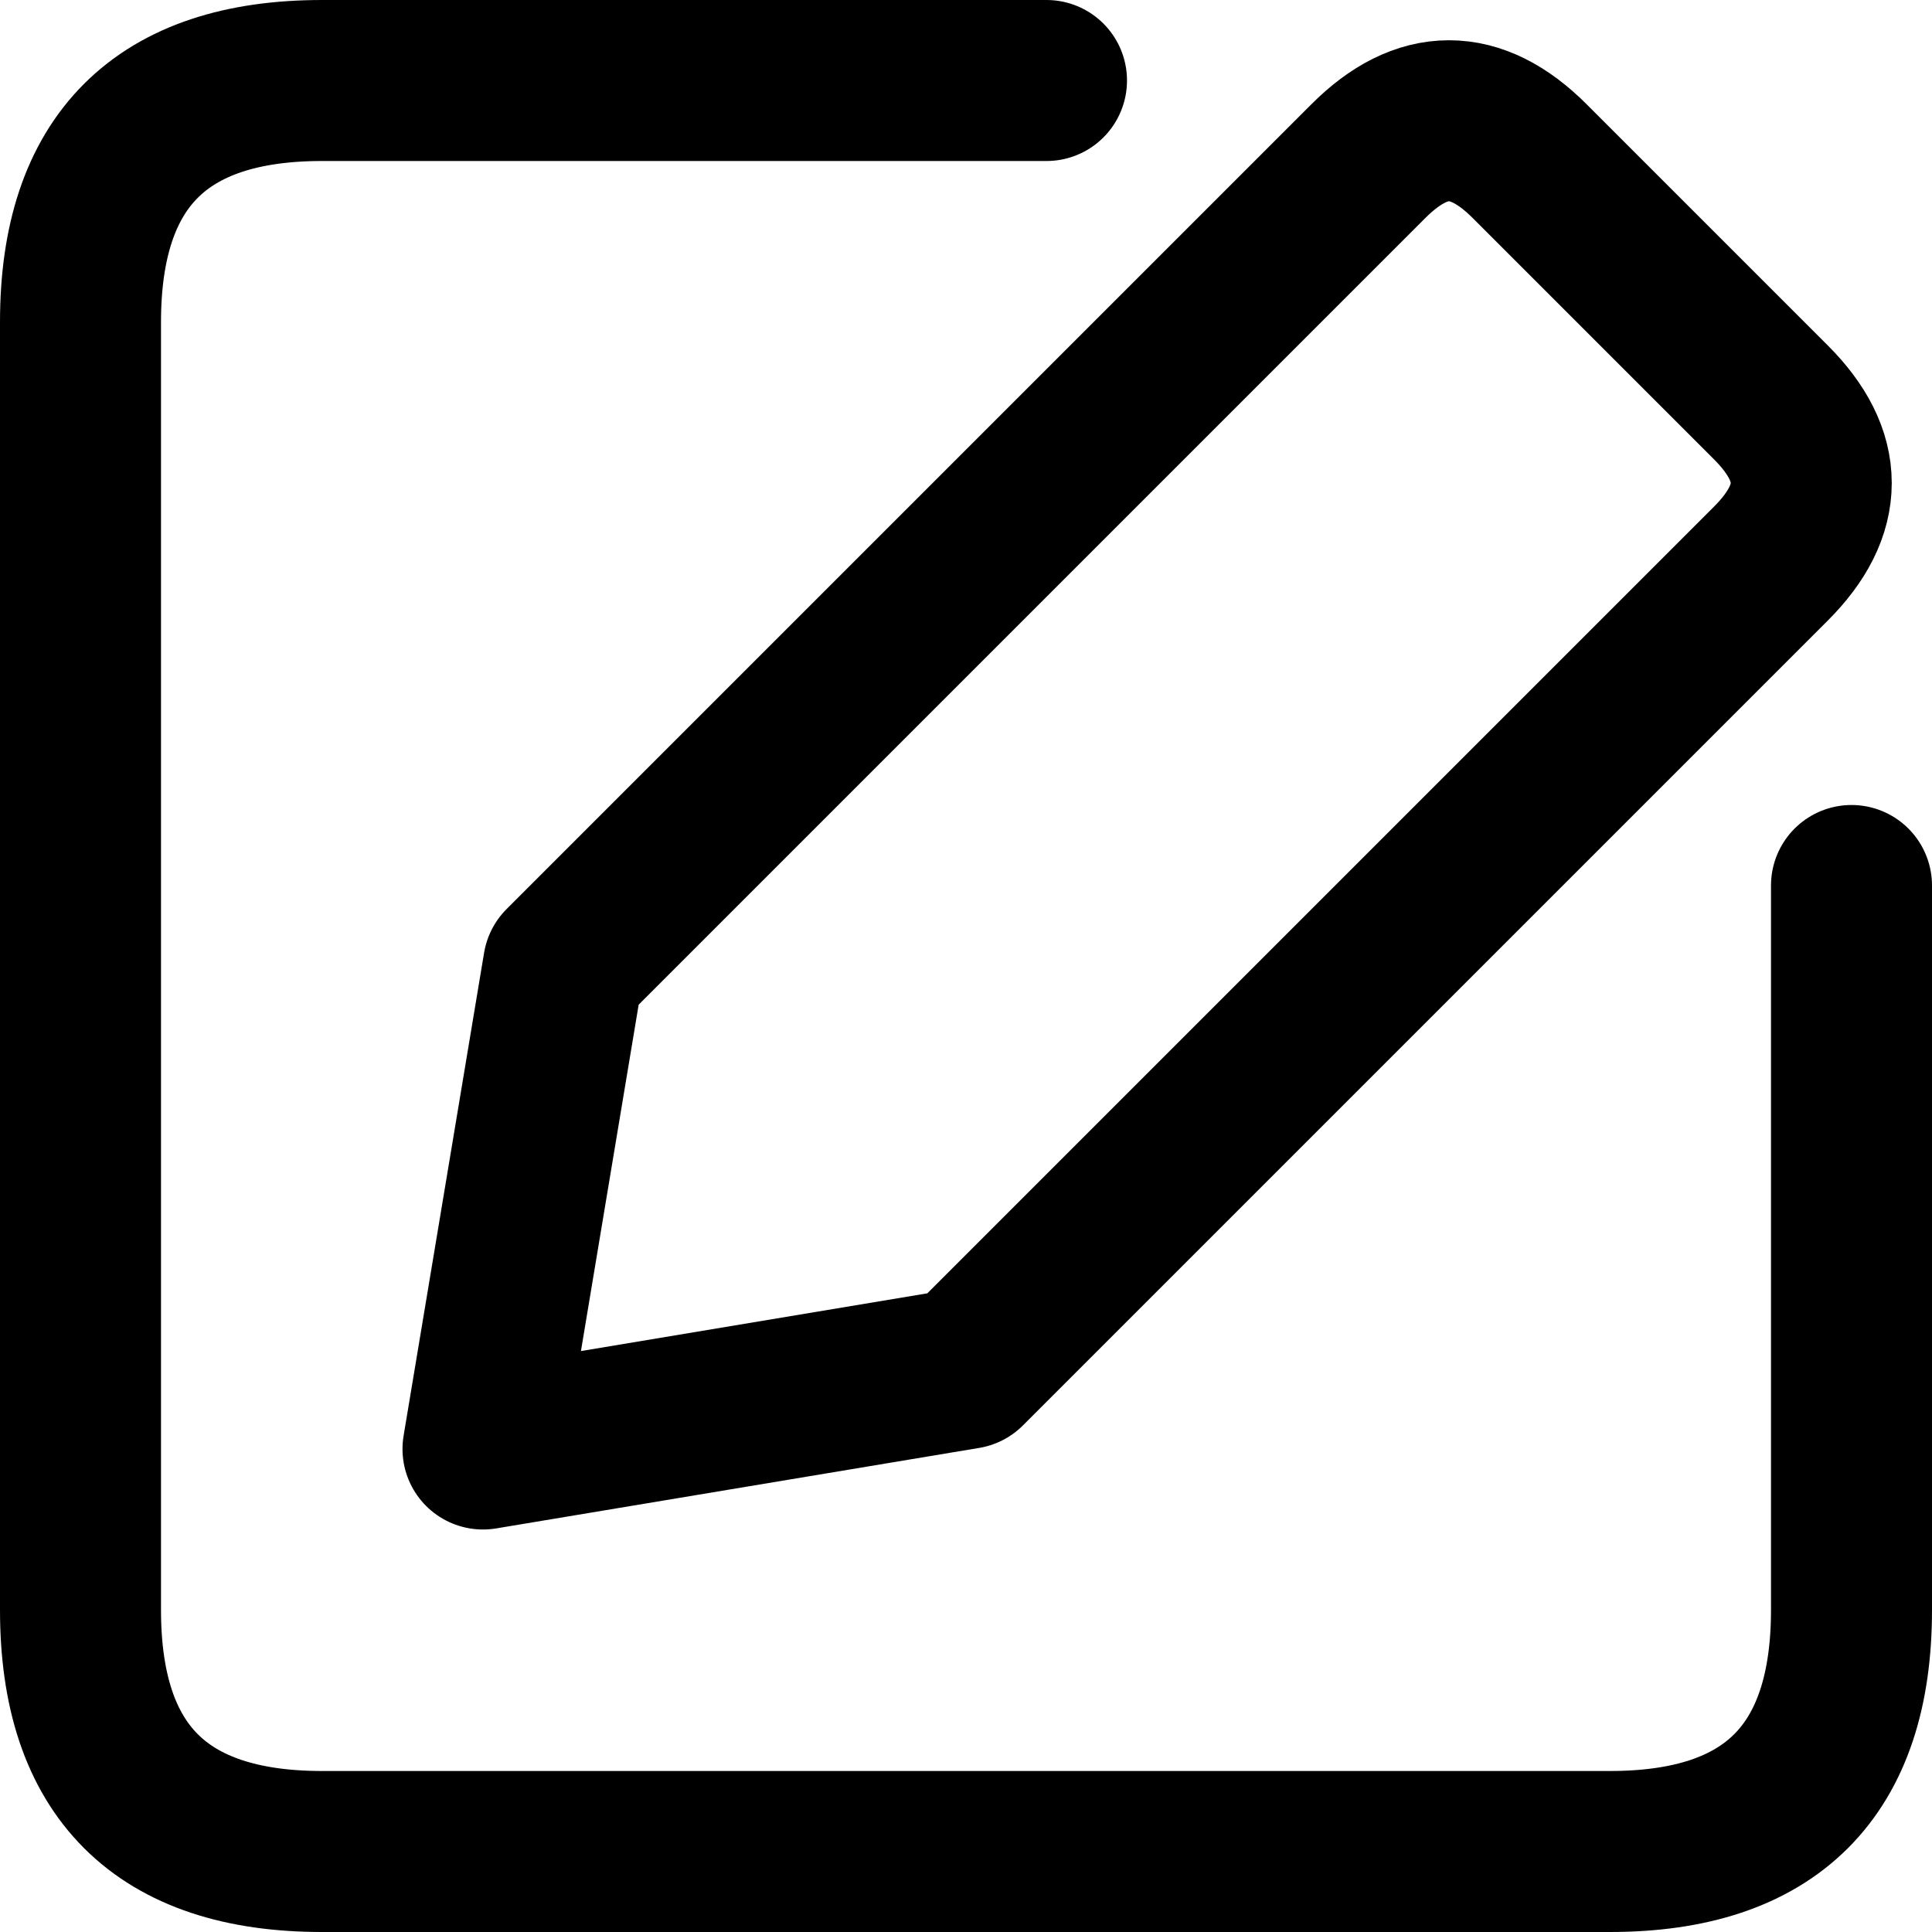
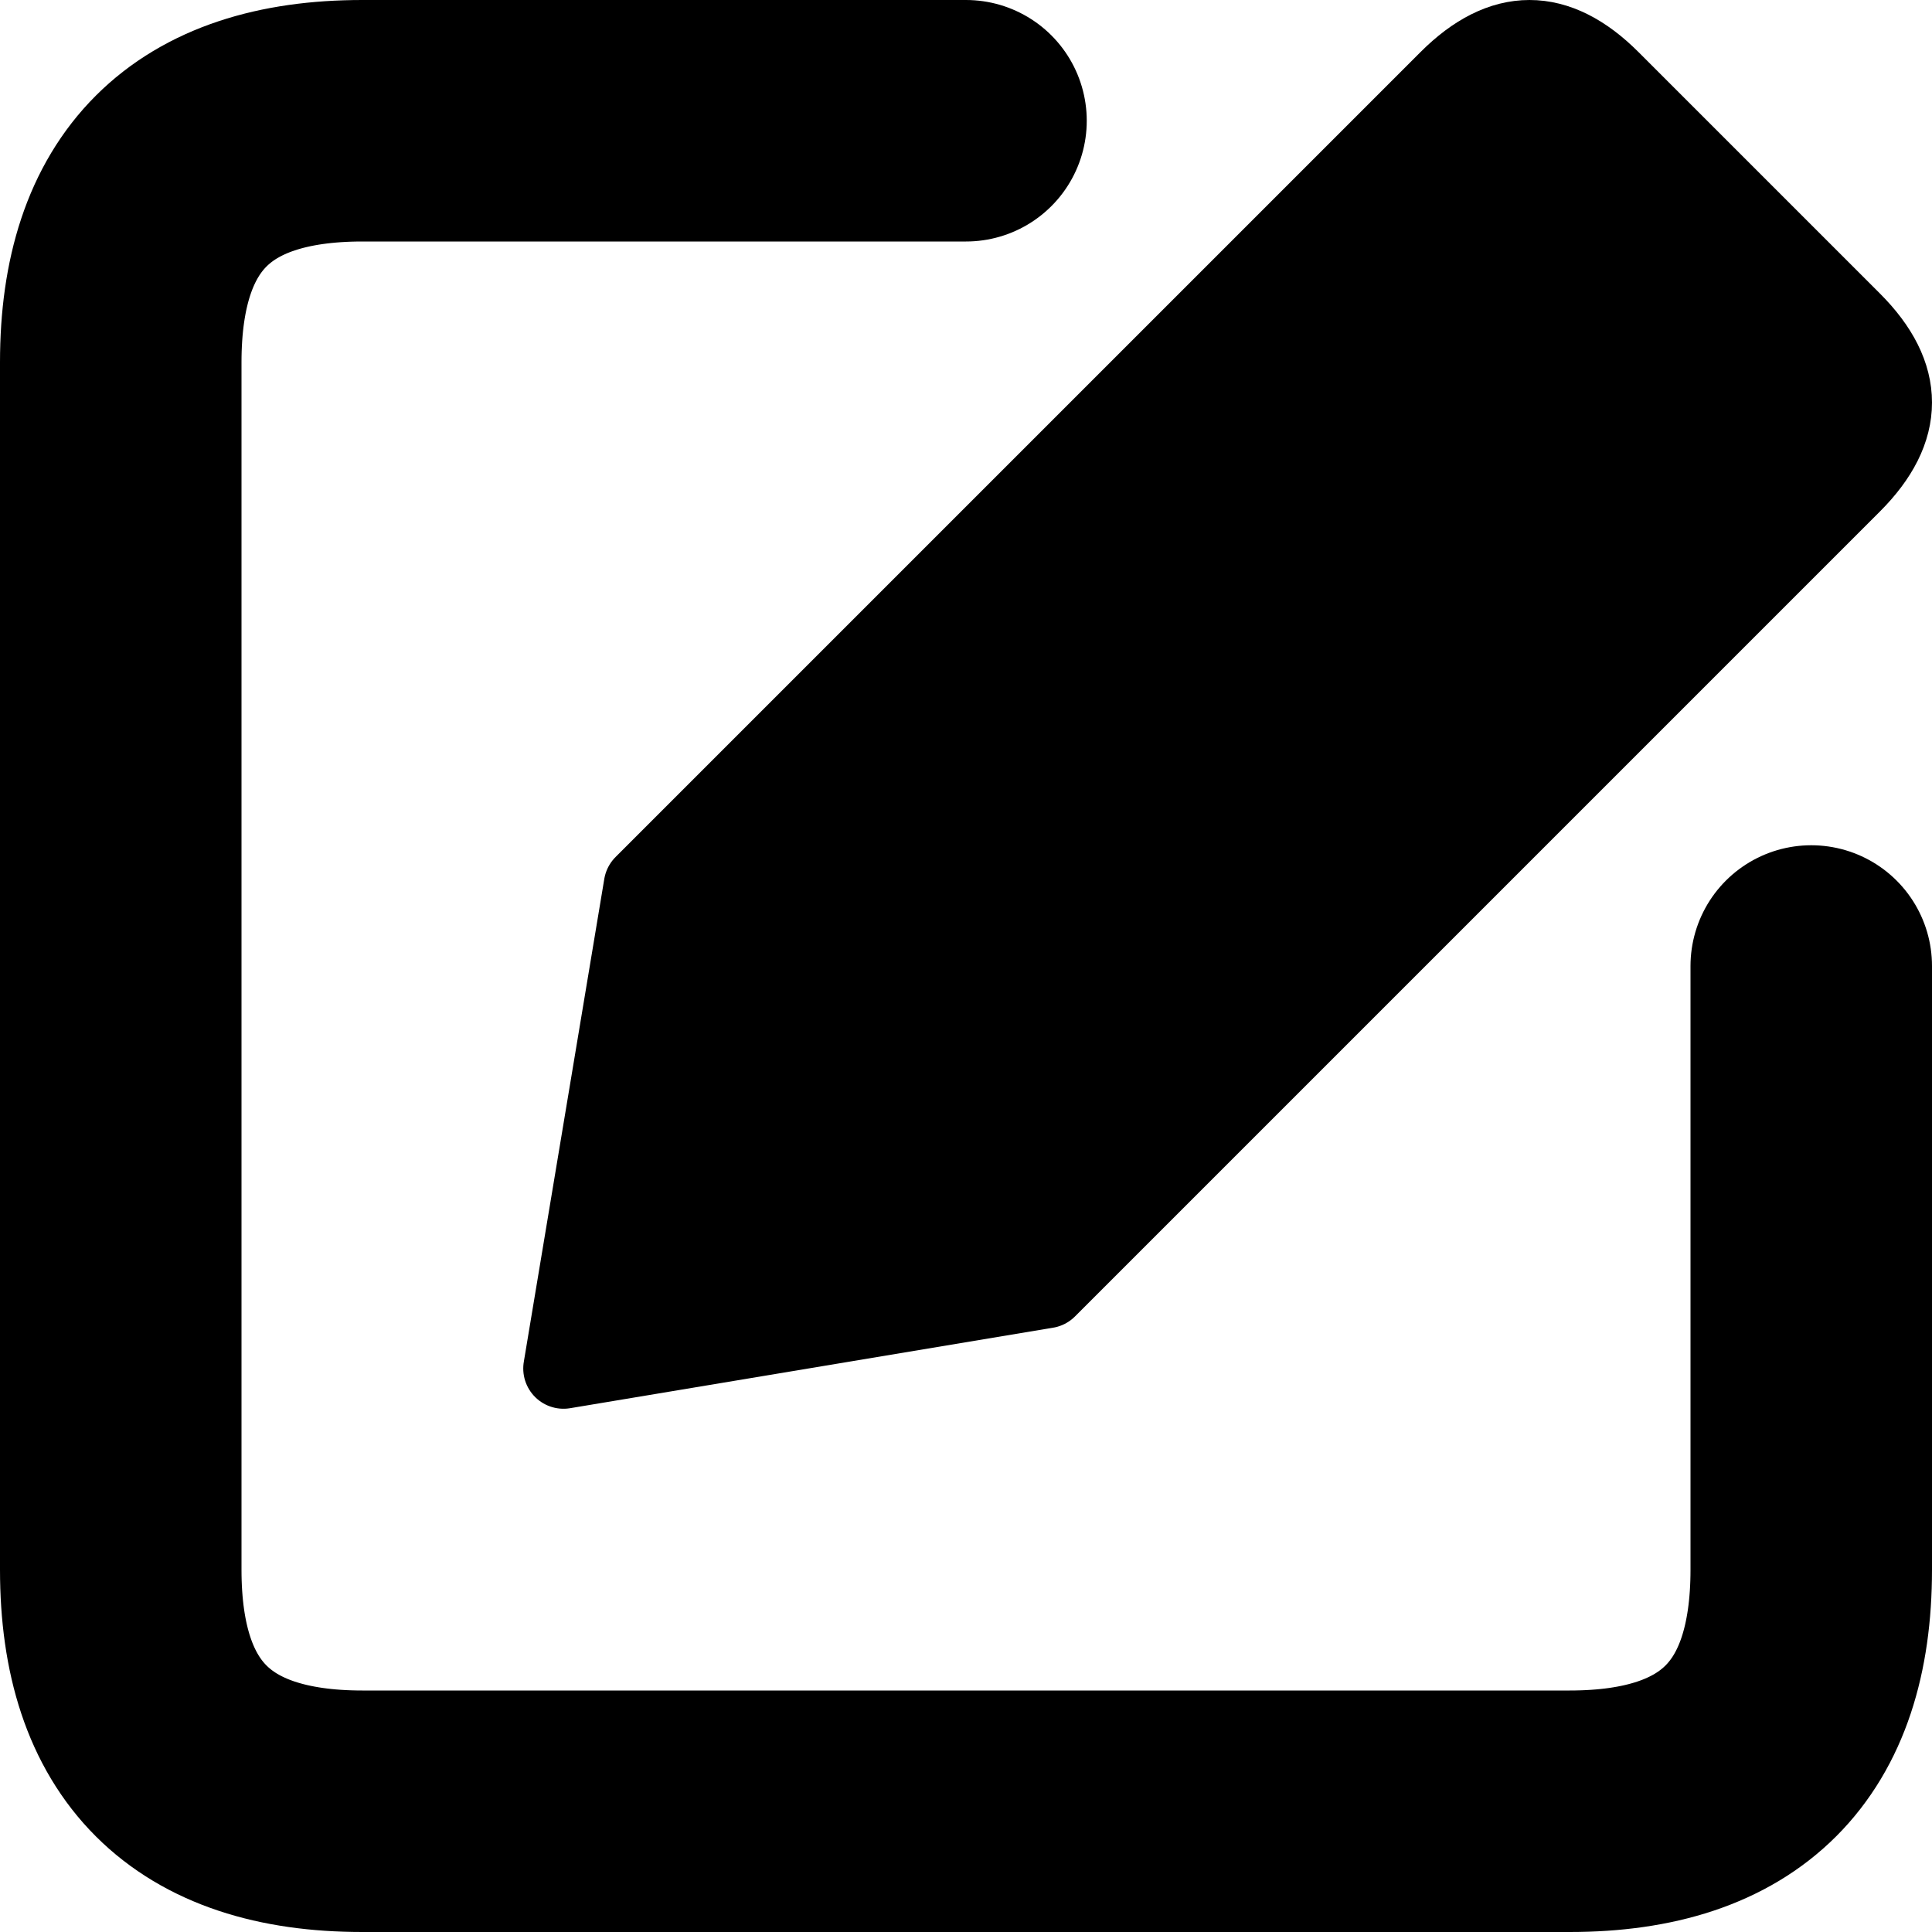
<svg xmlns="http://www.w3.org/2000/svg" viewBox="0 0 24 24">
-   <path d="M13 1l-9 0q-3 0 -3 3l0 16q0 3 3 3l16 0q3 0 3 -3l0 -9" fill="none" stroke="currentColor" stroke-width="2" stroke-linecap="round" stroke-linejoin="round" />
-   <path d="M17 2l-10 10l-1 6l6 -1l10 -10q1 -1 0 -2l-3 -3q-1 -1 -2 0z" fill="none" stroke="currentColor" stroke-width="2" stroke-linecap="round" stroke-linejoin="round" />
+   <path d="M12 1.5l-7.5 0q-3 0 -3 3l0 15q0 3 3 3l15 0q3 0 3 -3l0 -7.5" fill="none" stroke="currentColor" stroke-width="3" stroke-linecap="round" stroke-linejoin="round" />
+   <path d="M18 1l-10 10l-1 6l6 -1l10 -10q1 -1 0 -2l-3 -3q-1 -1 -2 0z" fill="currentColor" stroke="currentColor" stroke-width="1" stroke-linecap="round" stroke-linejoin="round" />
</svg>
